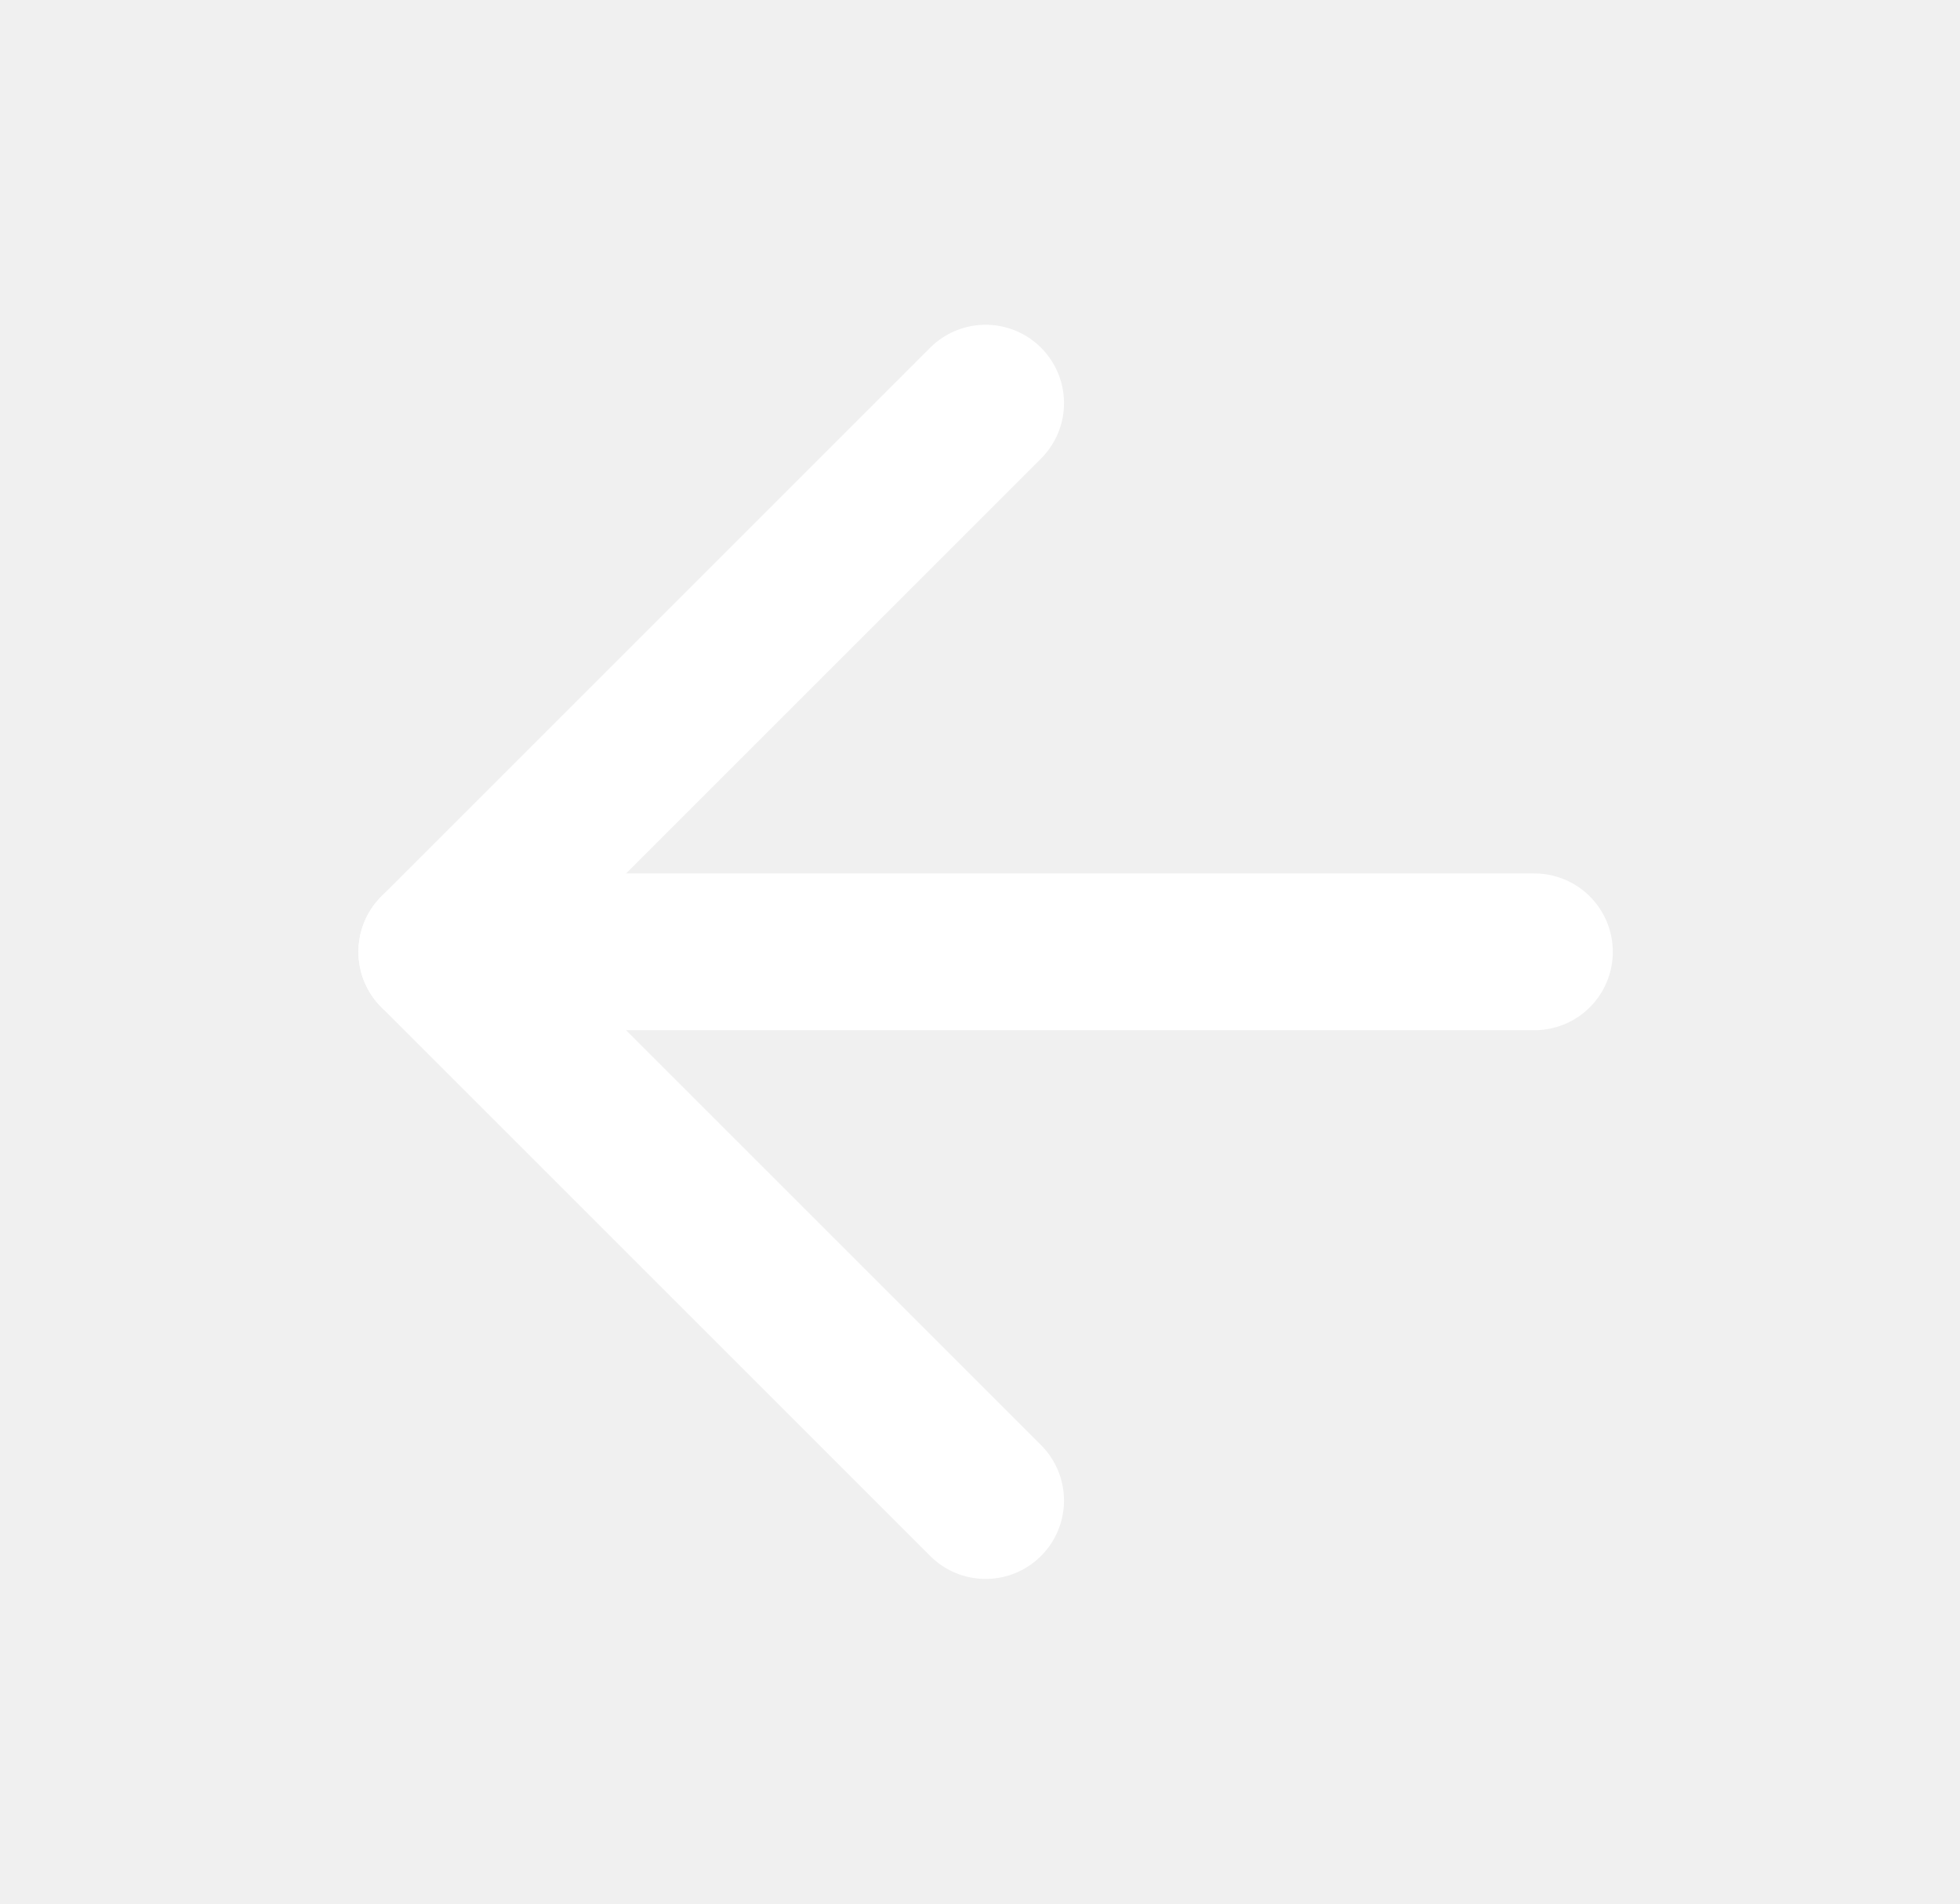
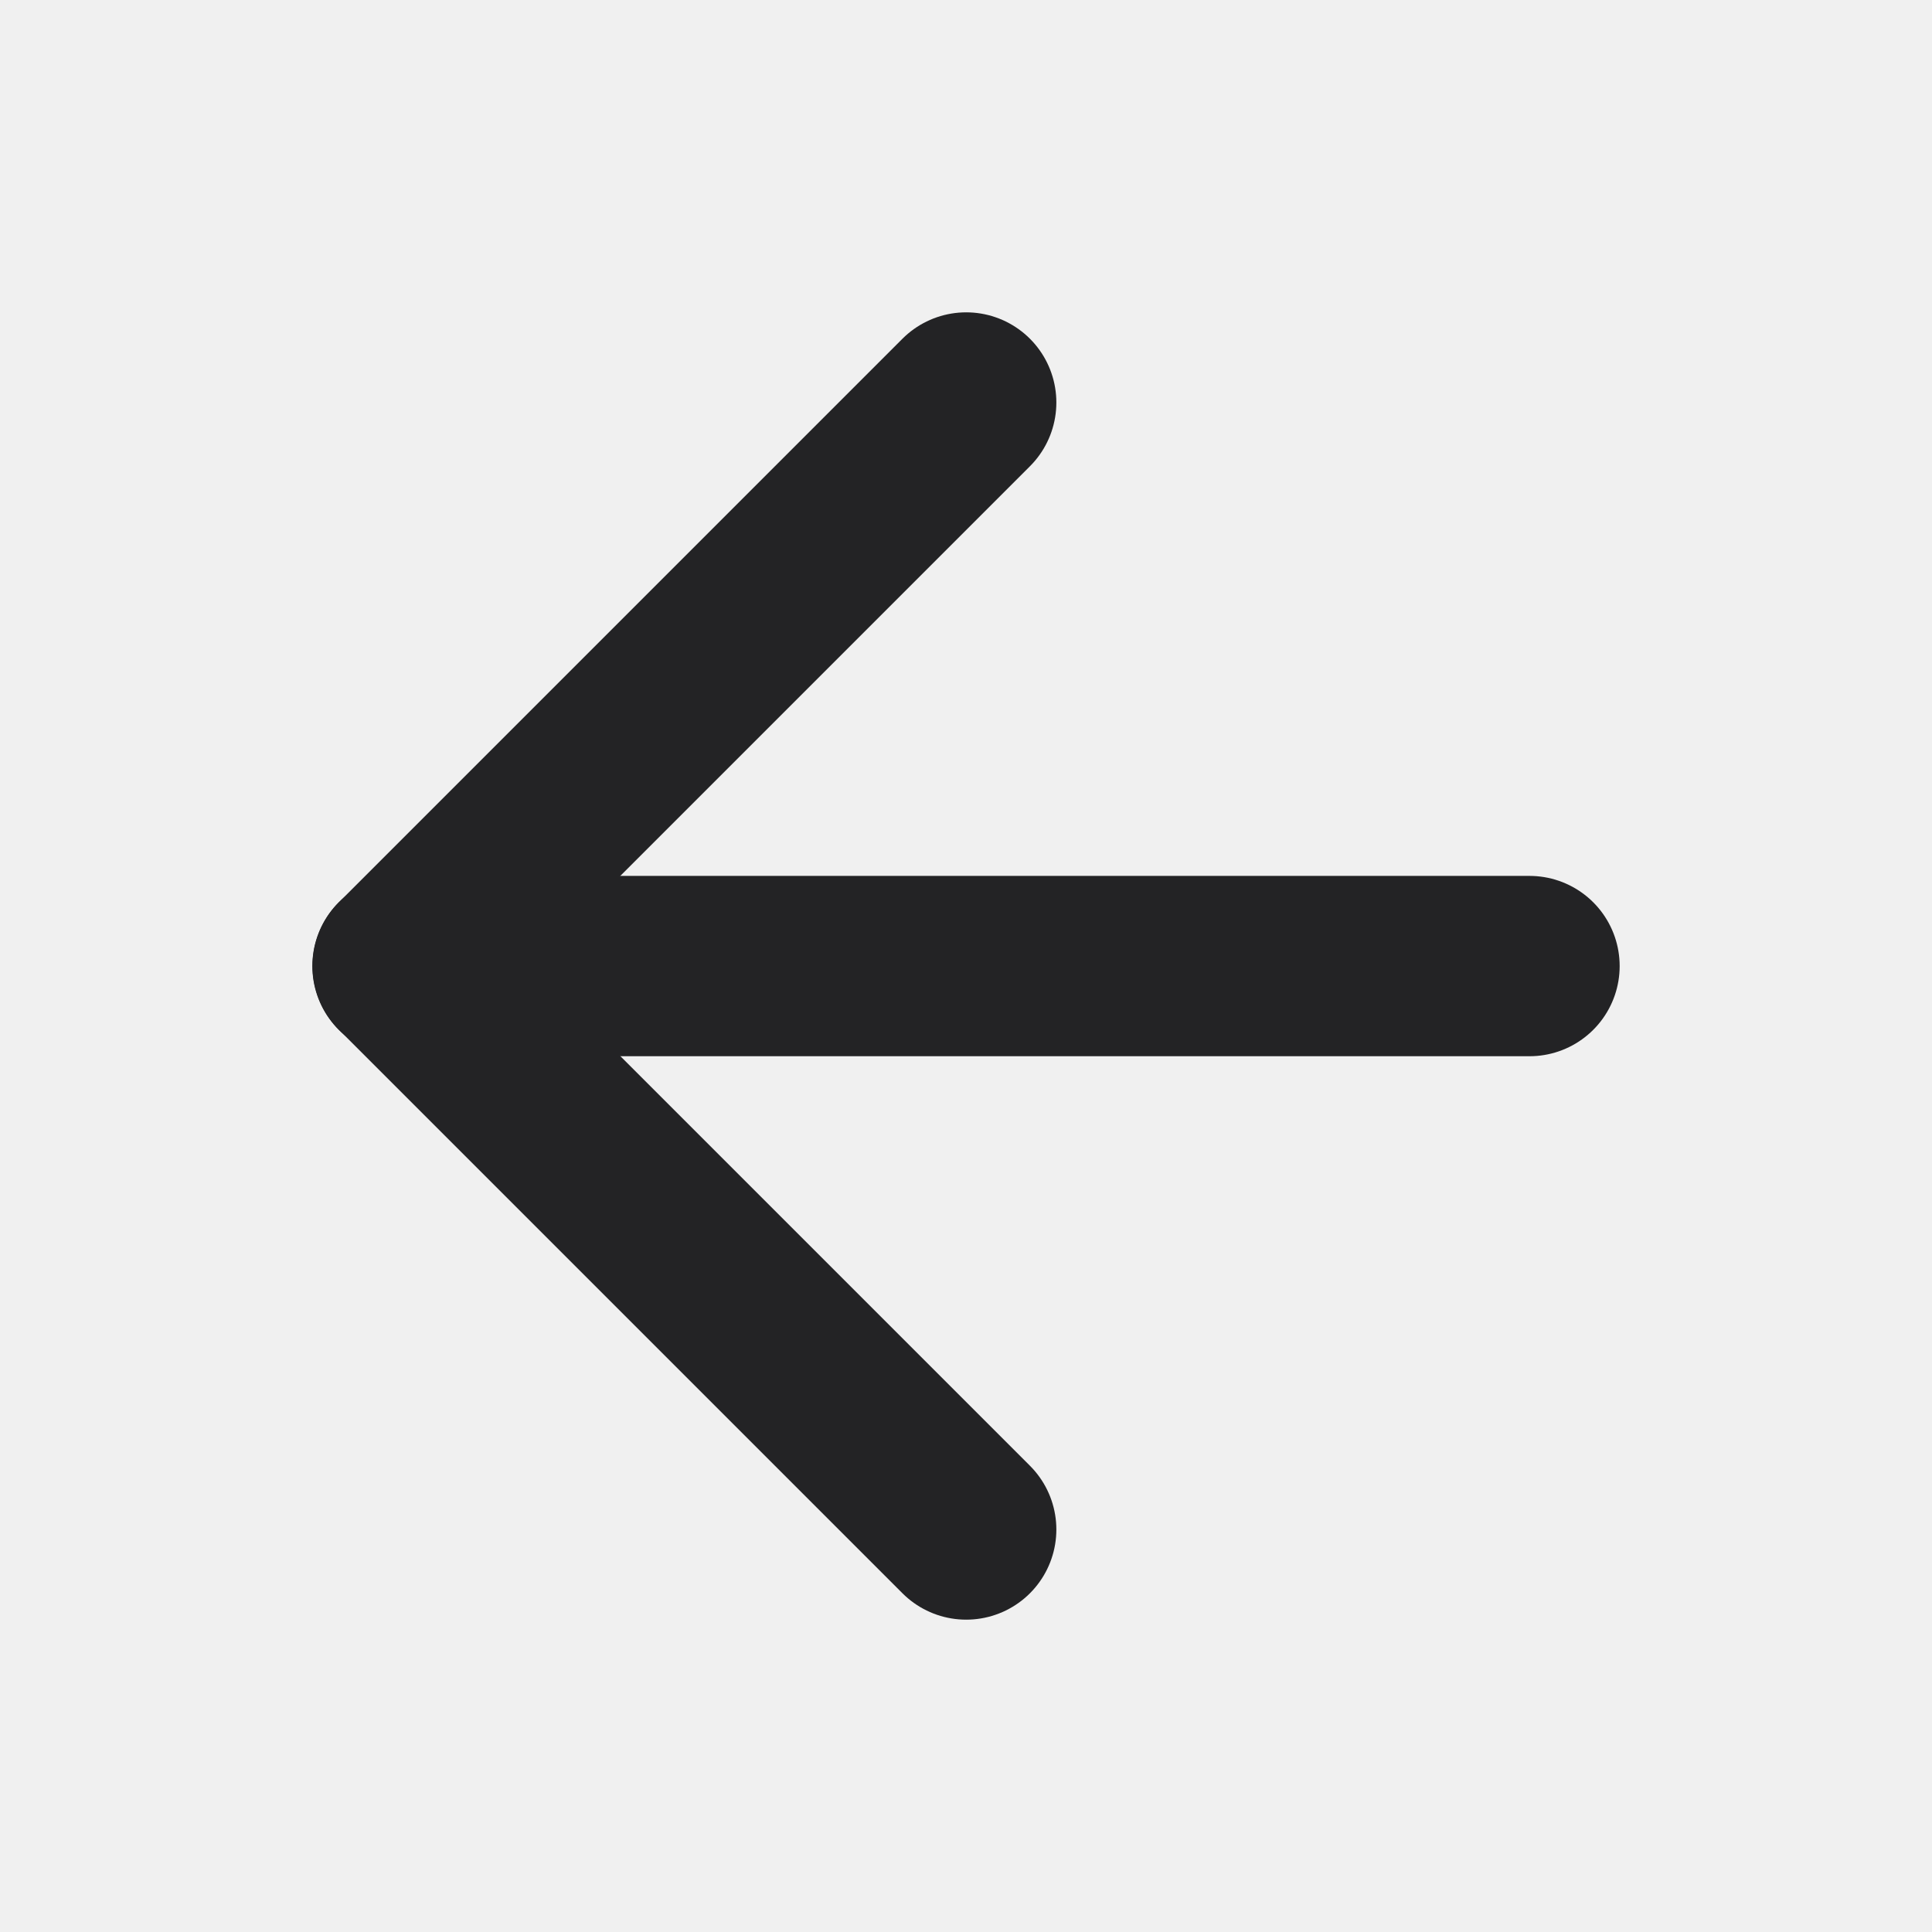
- <svg xmlns="http://www.w3.org/2000/svg" width="35" height="34" viewBox="0 0 35 34" fill="none">
-   <path d="M27.4 17H7.8" stroke="white" stroke-width="2.8" stroke-linecap="round" stroke-linejoin="round" />
-   <path d="M17.6 7.2L7.8 17L17.6 26.8" stroke="white" stroke-width="2.8" stroke-linecap="round" stroke-linejoin="round" />
+ <svg xmlns="http://www.w3.org/2000/svg" width="30" height="30" viewBox="0 0 30 30" fill="none">
+   <path d="M23.75 15.001H6.25" stroke="#232325" stroke-width="2.8" stroke-linecap="round" stroke-linejoin="round" />
+   <path d="M15.003 6.25L6.253 15L15.003 23.75" stroke="#232325" stroke-width="2.8" stroke-linecap="round" stroke-linejoin="round" />
</svg>
